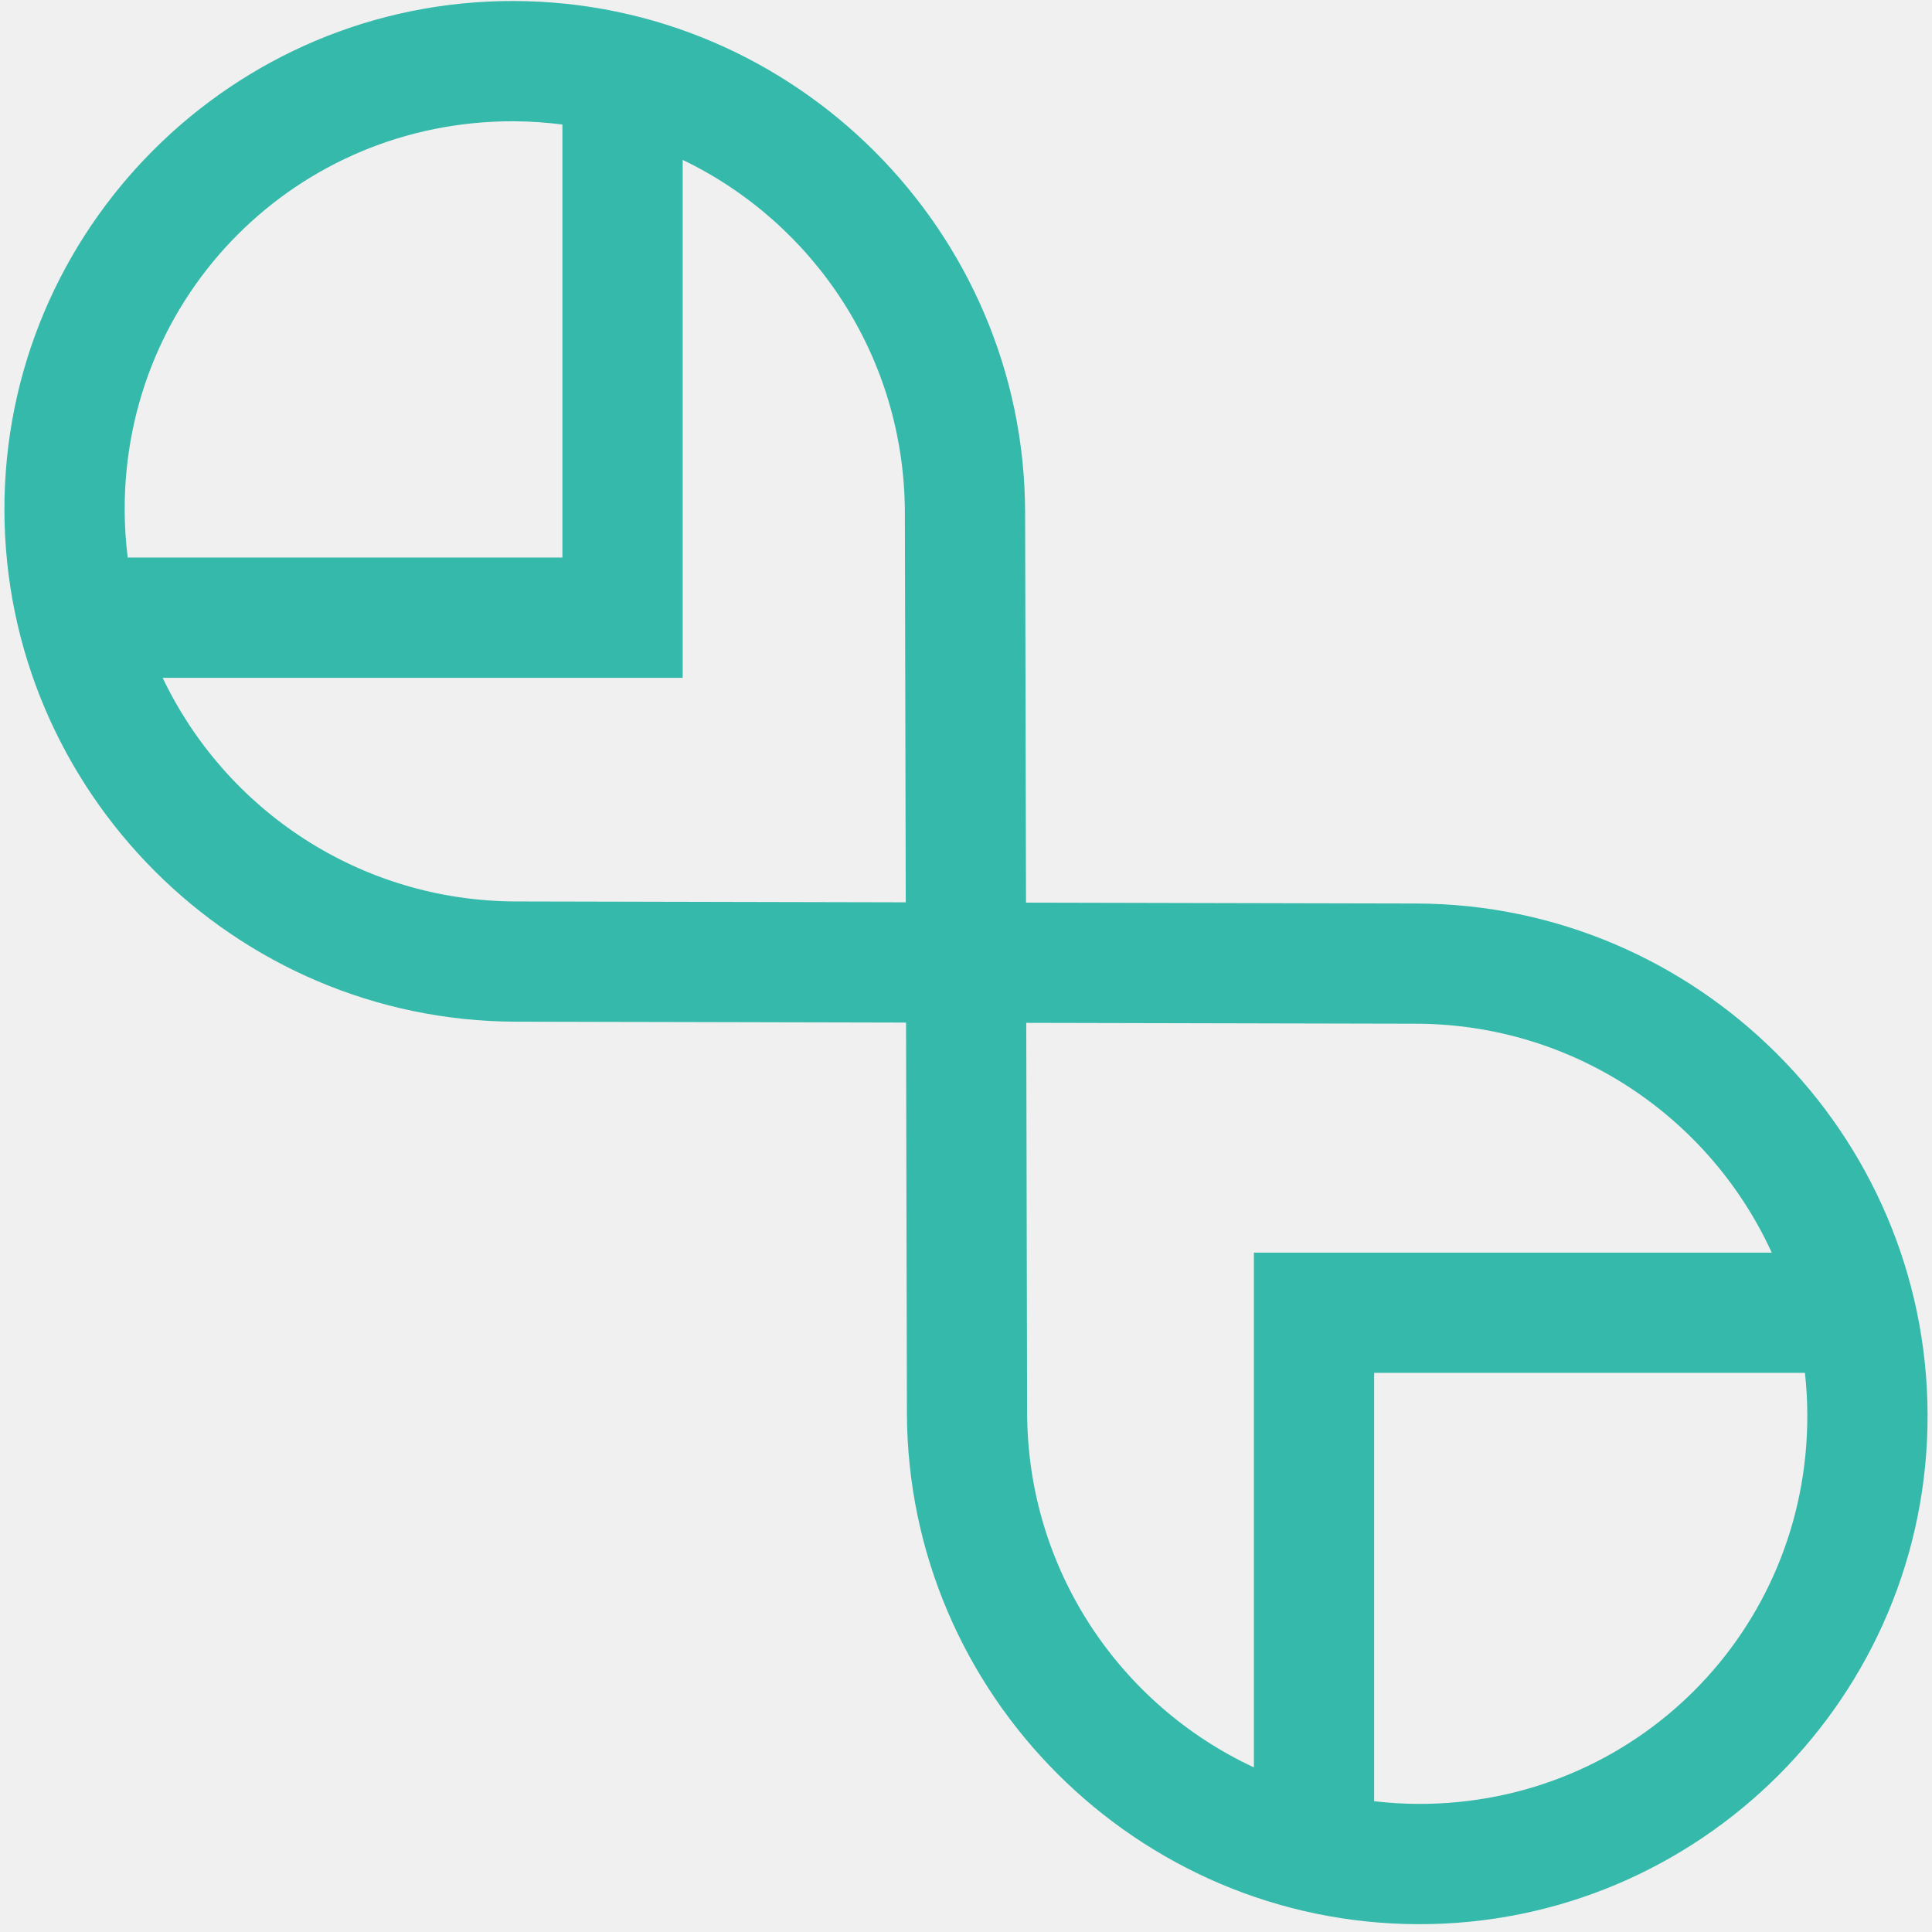
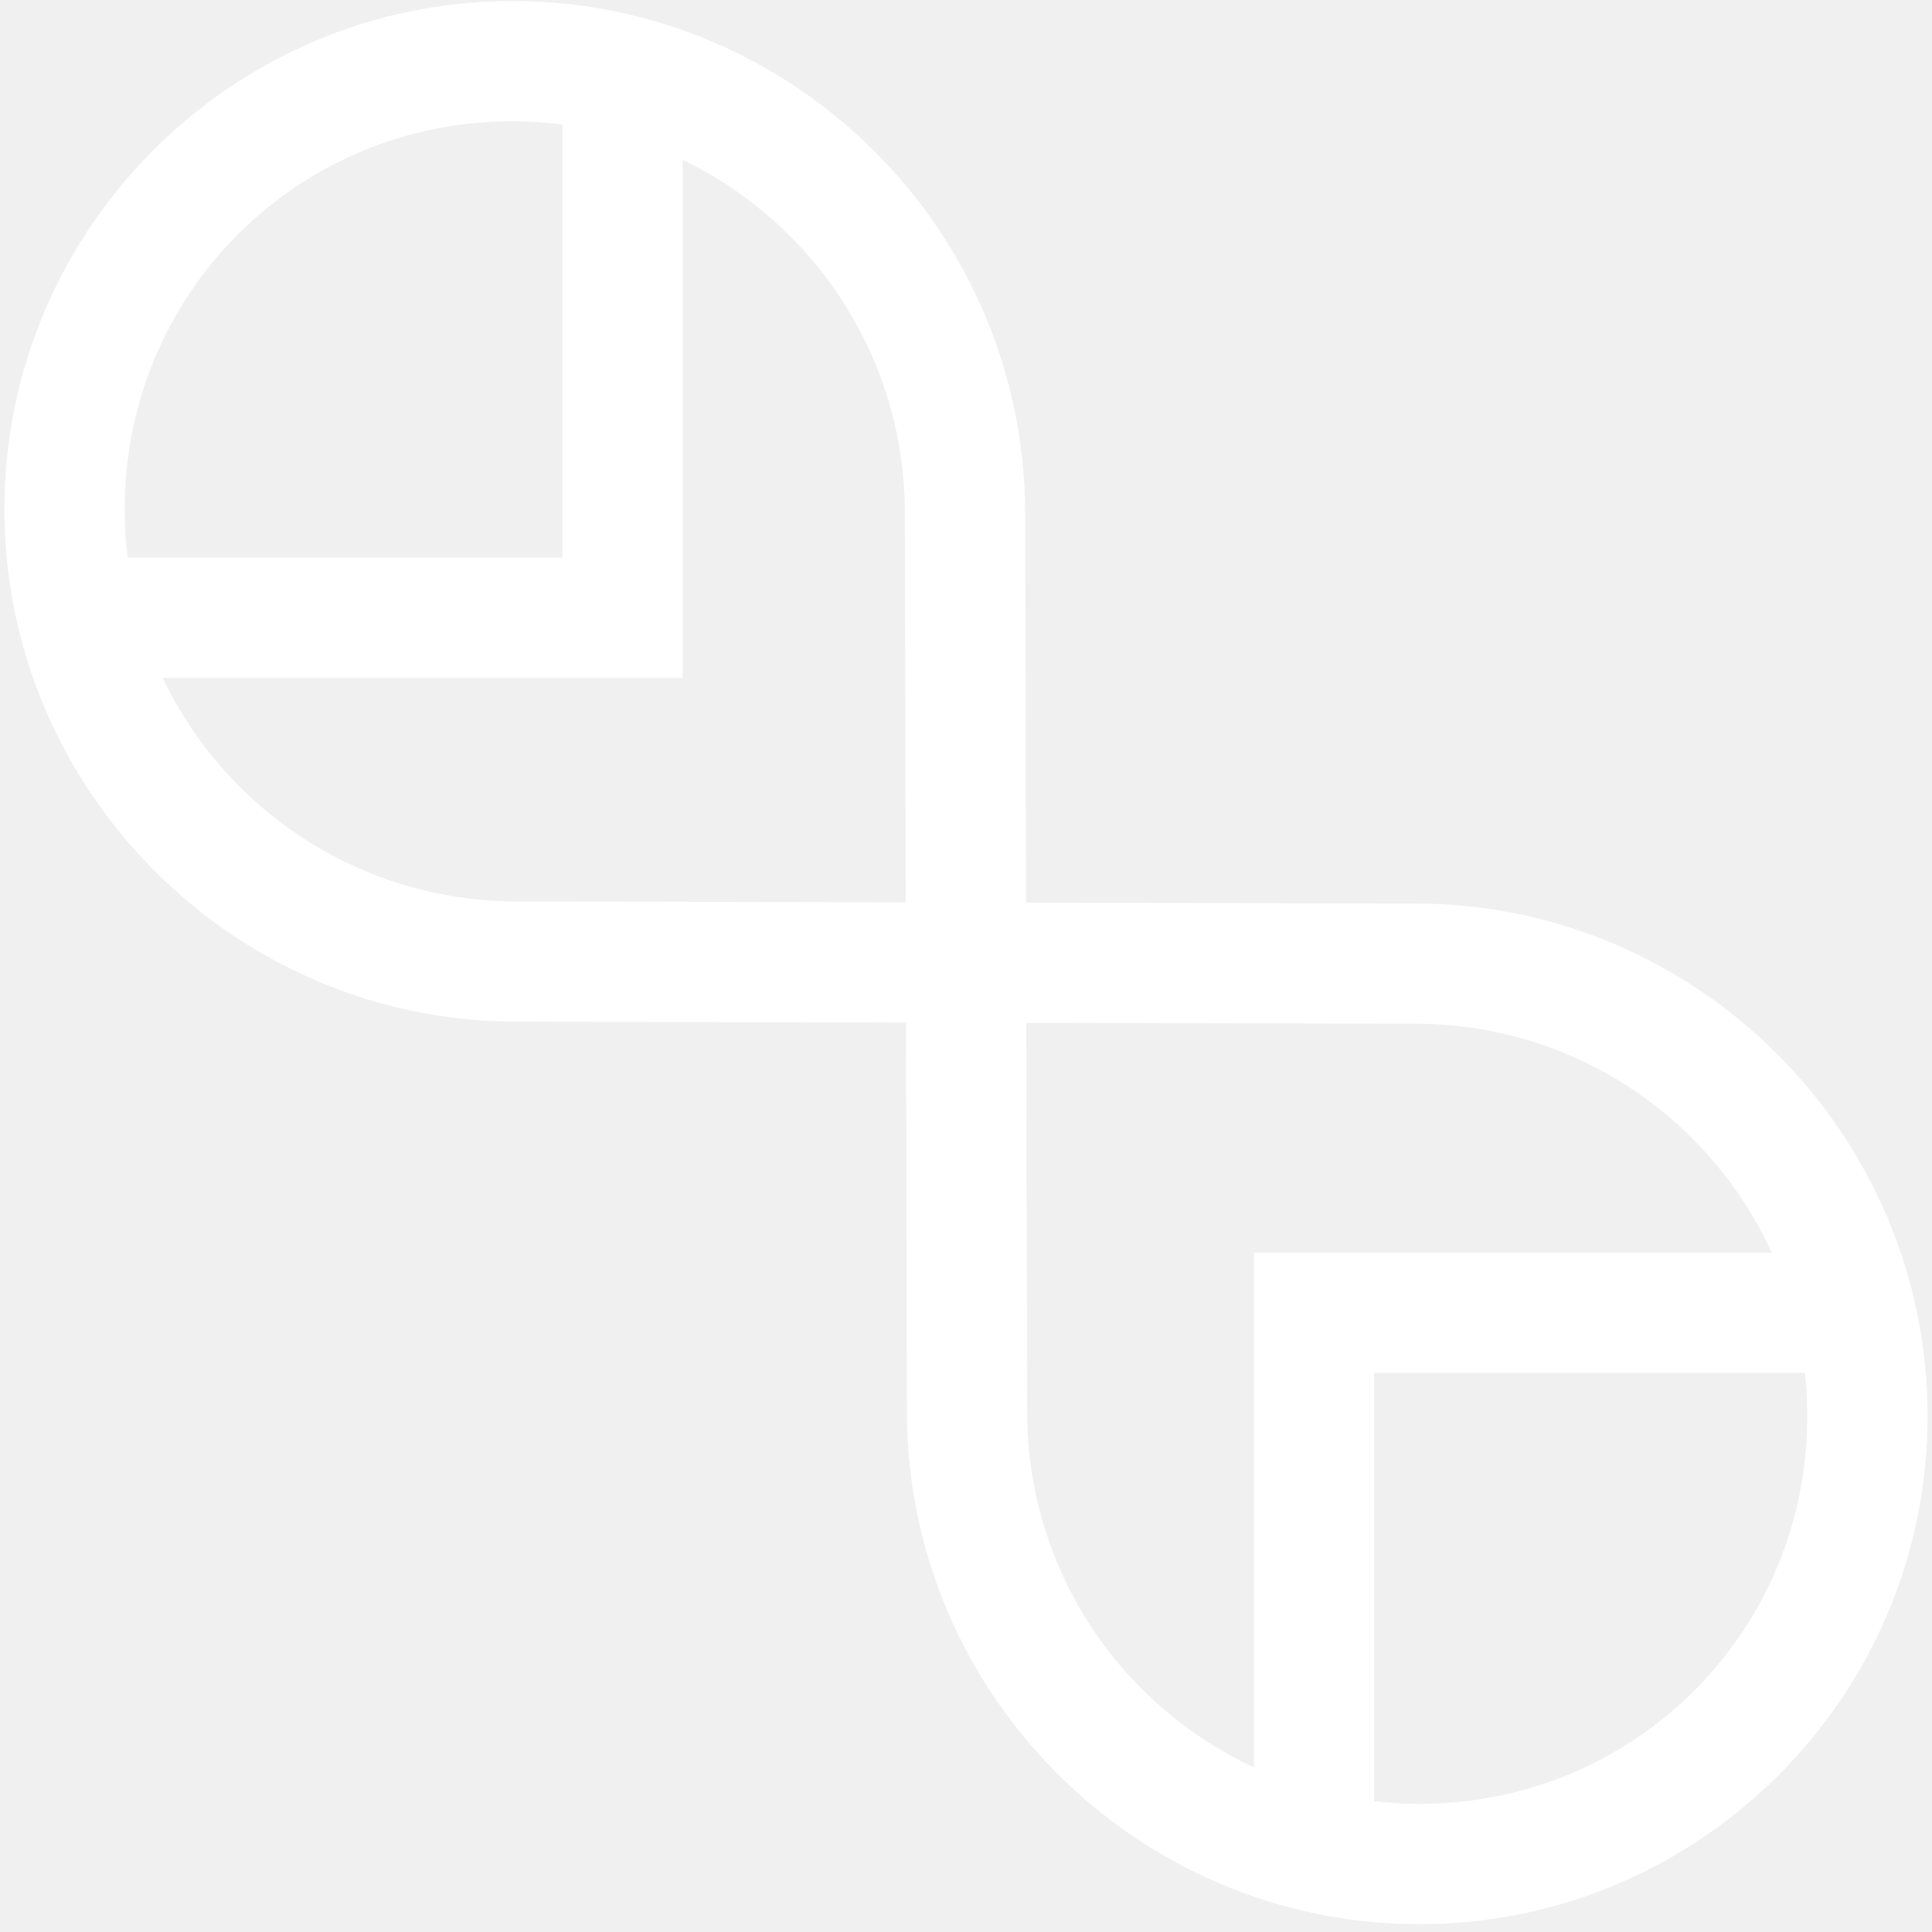
- <svg xmlns="http://www.w3.org/2000/svg" fill="#ffffff" viewBox="18 2 220 220" width="220" height="220">
-   <path d="M76.51 2.115c-32.013-.077-58.084 25.994-58.007 58.007.077 32.014 26.208 58.141 58.222 58.218l14.393.034-.031-.002h.027l30.058.07c.016 7.633.07 32.17.1 44.447.076 32.014 26.204 58.144 58.217 58.221 32.014.077 58.085-25.994 58.008-58.007-.077-32.014-26.208-58.141-58.222-58.218l-13.583-.03-30.86-.07c-.016-7.632-.07-32.17-.1-44.447-.077-32.015-26.208-58.145-58.221-58.222Zm-.034 13.694c1.887.005 3.741.14 5.566.37v49.31H32.544a45 45 0 0 1-.347-5.402c-.06-24.615 19.665-44.338 44.278-44.278zm19.26 4.396c14.948 7.19 25.26 22.45 25.303 40.161.03 12.256.082 36.7.1 44.383-7.684-.018-32.124-.07-44.378-.1-17.775-.042-33.08-10.43-40.239-25.467h59.216V20.205Zm39.126 98.268c7.686.018 32.126.07 44.383.1 18.01.043 33.477 10.71 40.508 26.07h-58.97v58.612c-15.228-7.086-25.78-22.487-25.822-40.402-.03-12.256-.082-36.696-.1-44.378zm39.612 39.857h49.058a45 45 0 0 1 .27 4.805c.06 24.615-19.664 44.338-44.278 44.278a45 45 0 0 1-5.05-.305v-48.78z" style="fill:#35b9ab;fill-opacity:1" />
+ <svg xmlns="http://www.w3.org/2000/svg" viewBox="18 2 220 220" width="220" height="220">
+   <path fill="#fff" d="M76.51 2.115c-32.013-.077-58.084 25.994-58.007 58.007.077 32.014 26.208 58.141 58.222 58.218l14.393.034-.031-.002h.027l30.058.07c.016 7.633.07 32.17.1 44.447.076 32.014 26.204 58.144 58.217 58.221 32.014.077 58.085-25.994 58.008-58.007-.077-32.014-26.208-58.141-58.222-58.218l-13.583-.03-30.86-.07c-.016-7.632-.07-32.17-.1-44.447-.077-32.015-26.208-58.145-58.221-58.222Zm-.034 13.694c1.887.005 3.741.14 5.566.37v49.31H32.544a45 45 0 0 1-.347-5.402c-.06-24.615 19.665-44.338 44.278-44.278zm19.26 4.396c14.948 7.19 25.26 22.45 25.303 40.161.03 12.256.082 36.7.1 44.383-7.684-.018-32.124-.07-44.378-.1-17.775-.042-33.08-10.43-40.239-25.467h59.216V20.205Zm39.126 98.268c7.686.018 32.126.07 44.383.1 18.01.043 33.477 10.71 40.508 26.07h-58.97v58.612c-15.228-7.086-25.78-22.487-25.822-40.402-.03-12.256-.082-36.696-.1-44.378zm39.612 39.857h49.058a45 45 0 0 1 .27 4.805c.06 24.615-19.664 44.338-44.278 44.278a45 45 0 0 1-5.05-.305v-48.78z" />
</svg>
